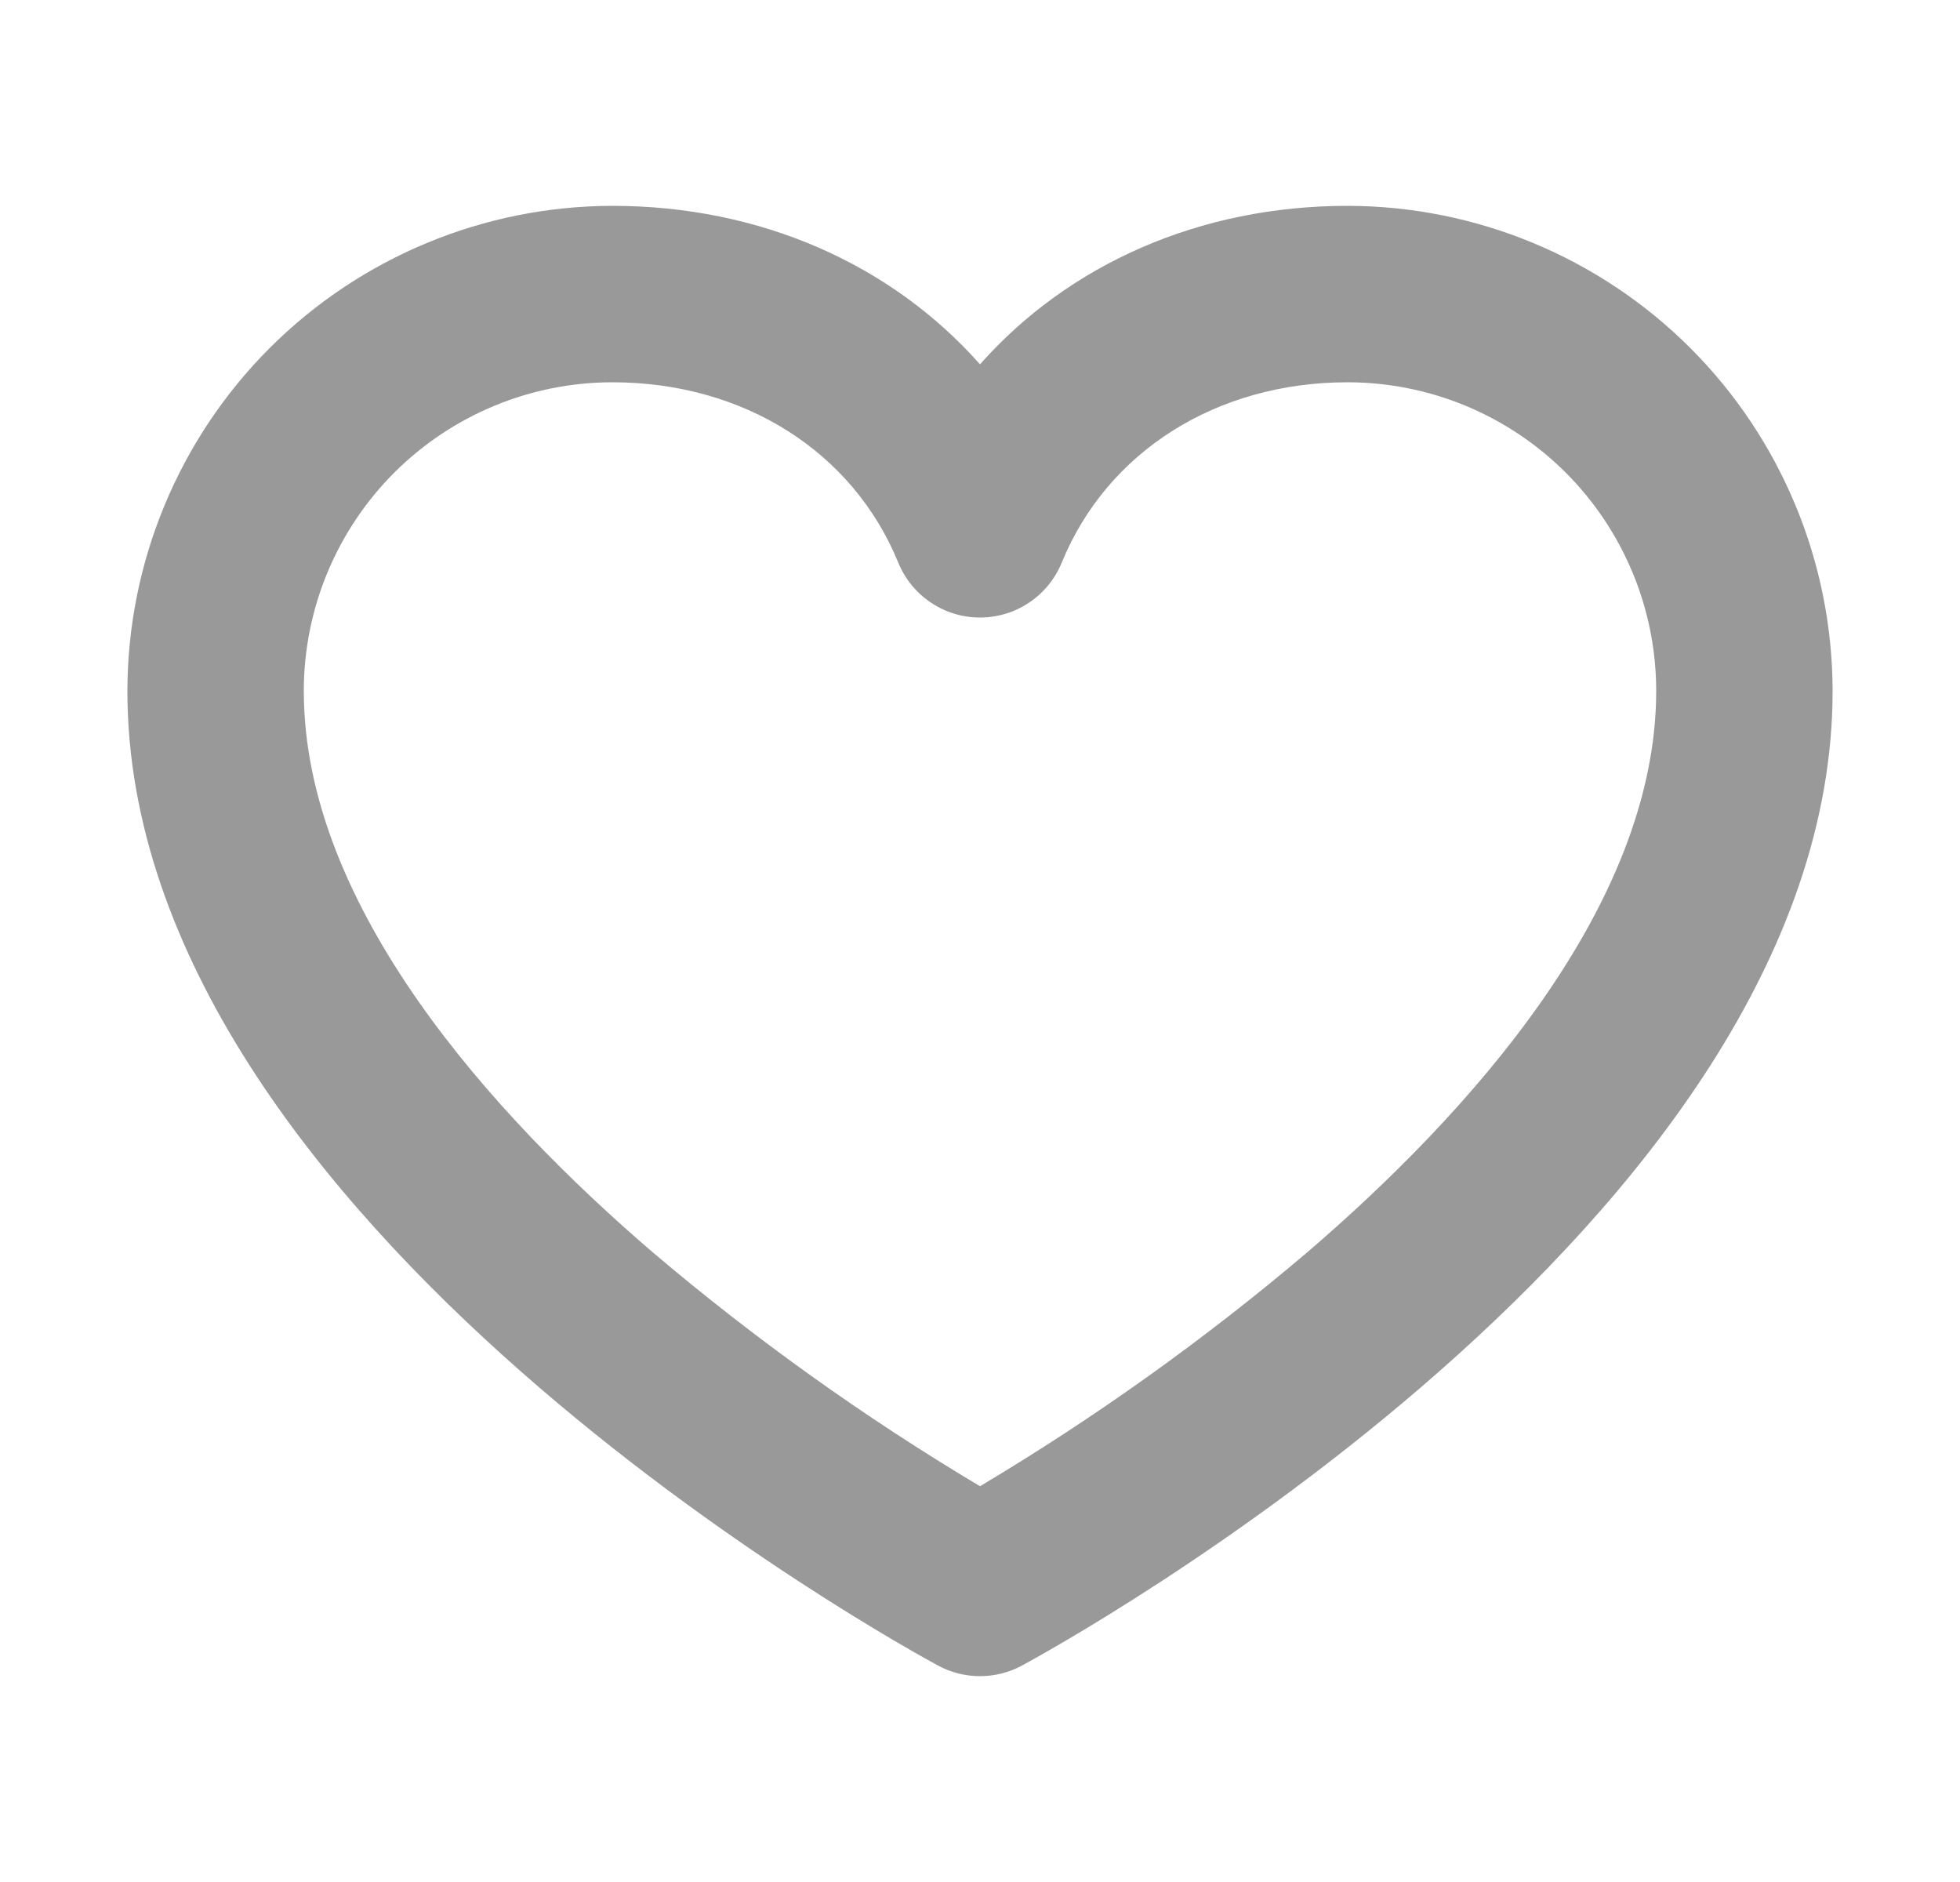
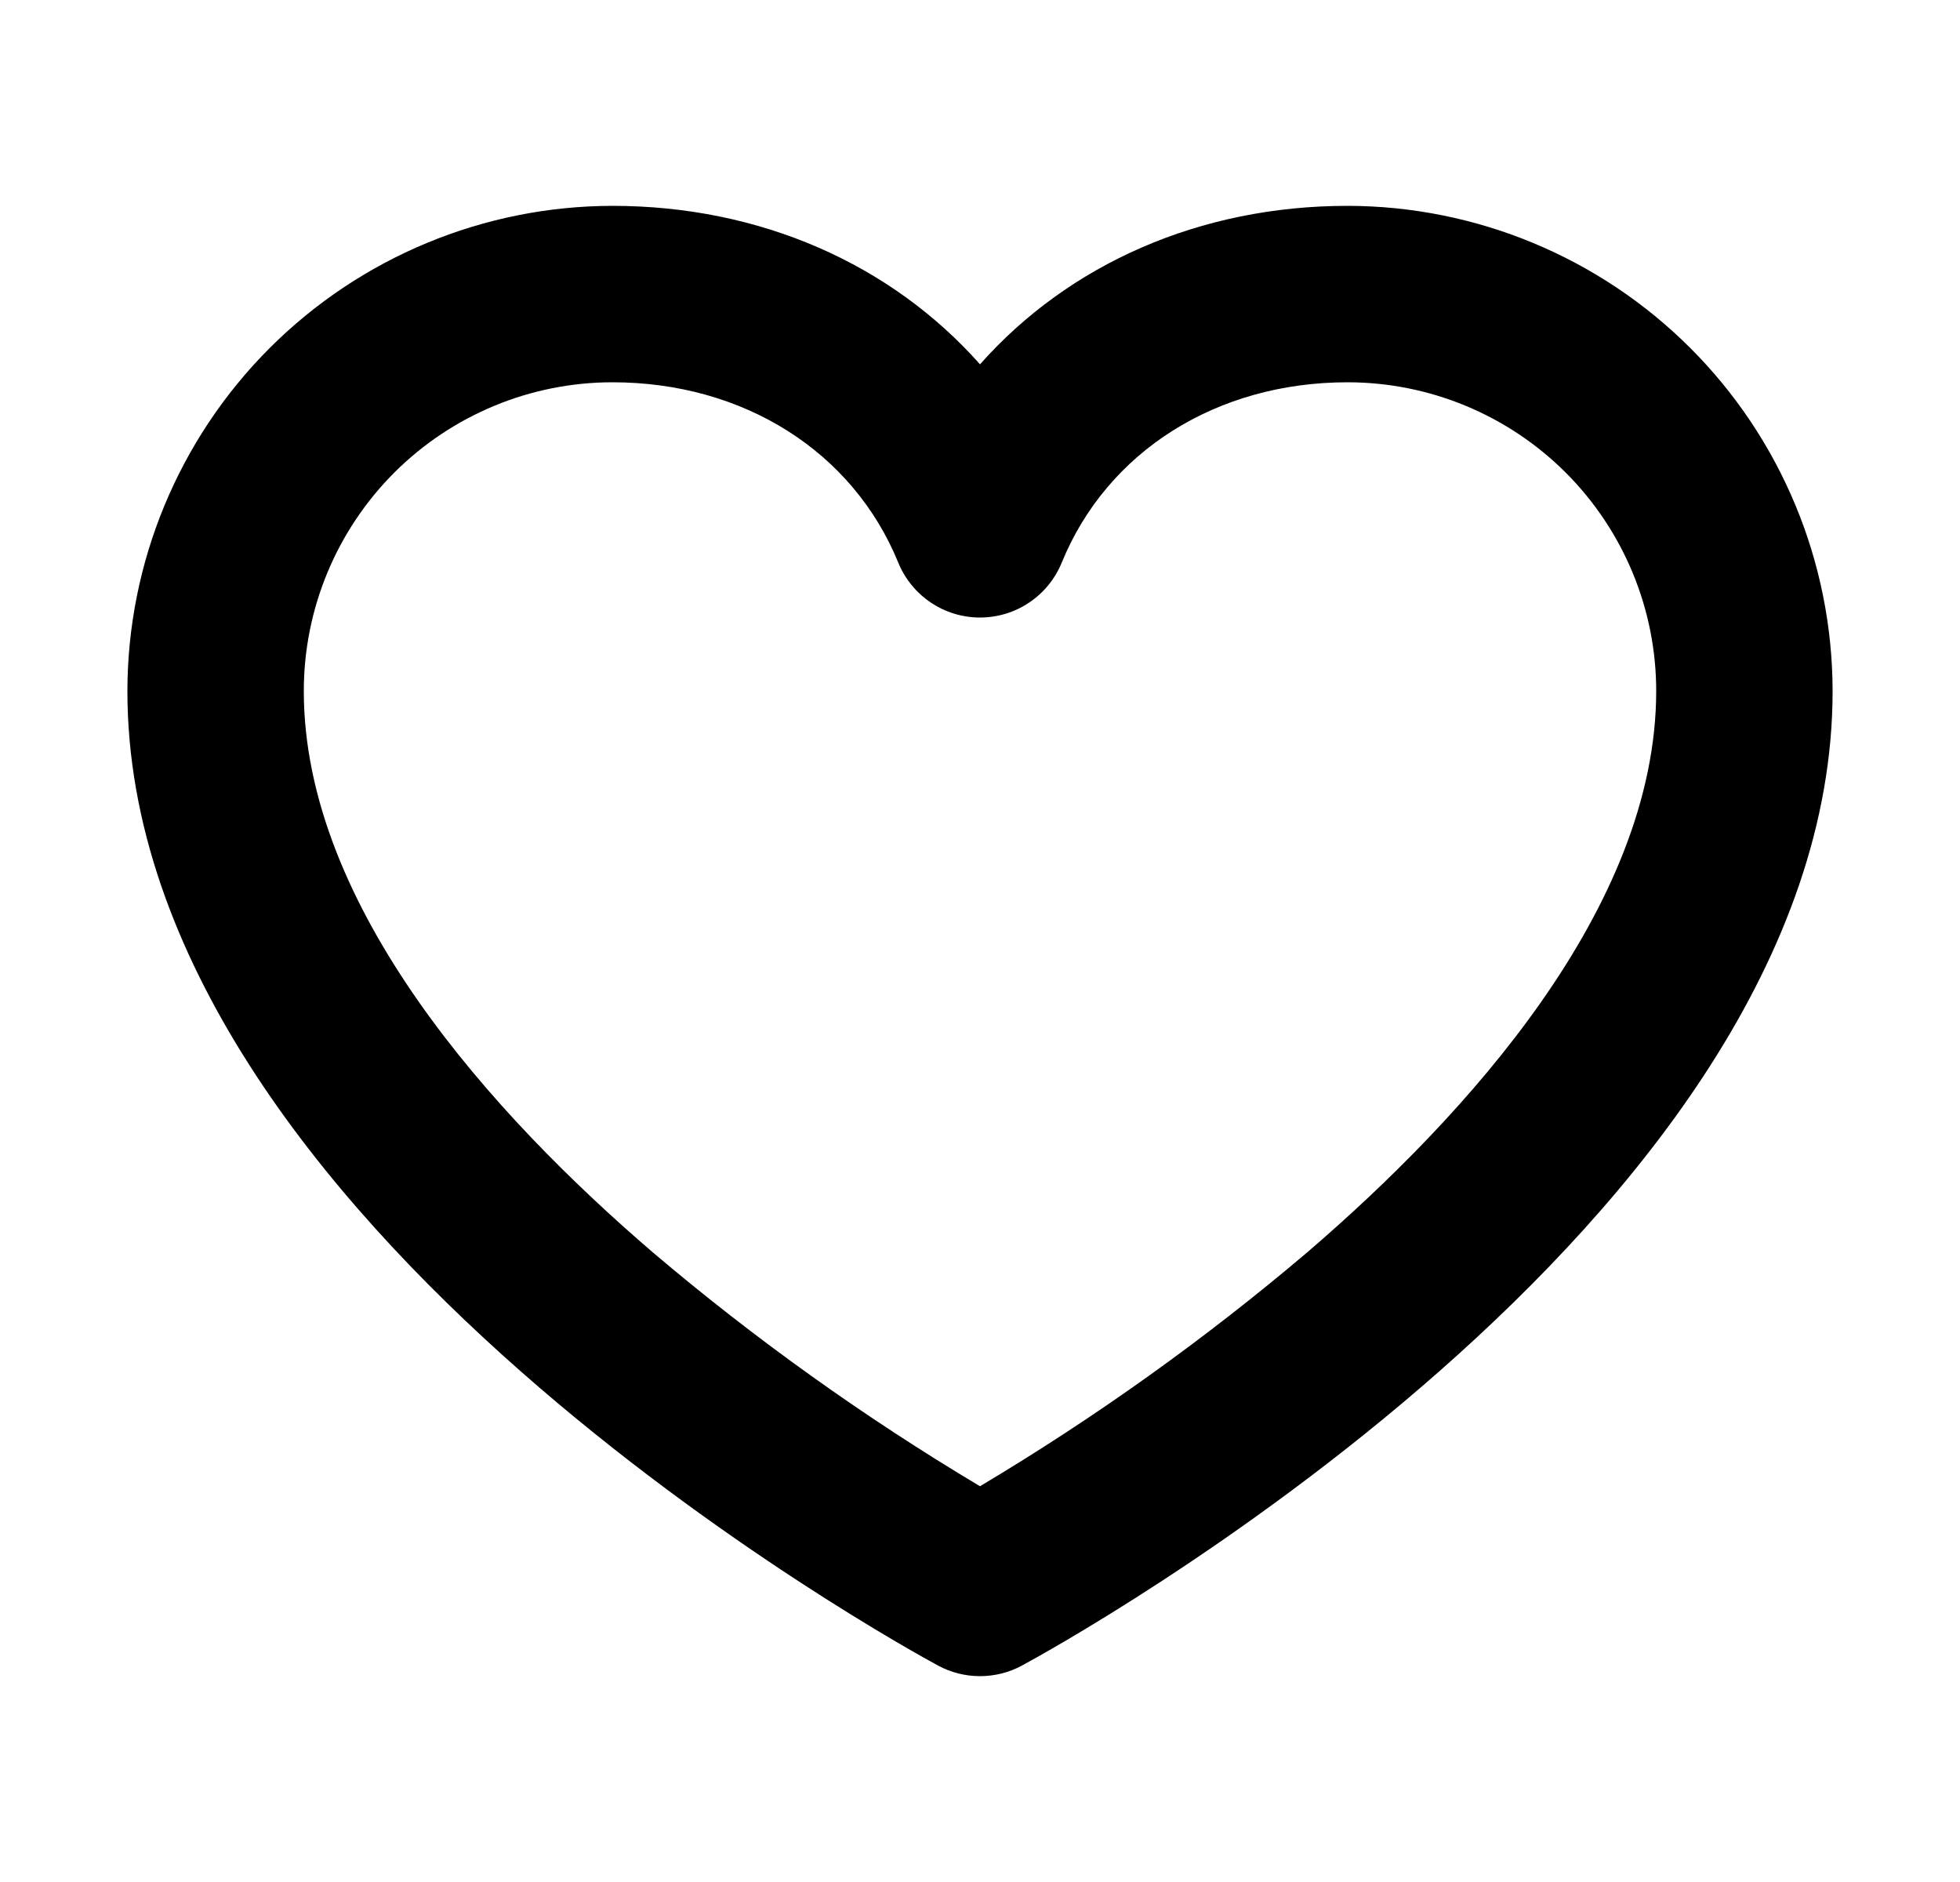
<svg xmlns="http://www.w3.org/2000/svg" width="25" height="24" viewBox="0 0 25 24" fill="none">
-   <path d="M17.188 2.625C15.304 2.625 13.633 3.368 12.5 4.646C11.367 3.368 9.696 2.625 7.812 2.625C6.172 2.627 4.599 3.28 3.439 4.439C2.28 5.599 1.627 7.172 1.625 8.812C1.625 15.594 11.545 21.013 11.967 21.241C12.13 21.329 12.314 21.375 12.5 21.375C12.686 21.375 12.87 21.329 13.033 21.241C13.455 21.013 23.375 15.594 23.375 8.812C23.373 7.172 22.721 5.599 21.561 4.439C20.401 3.28 18.828 2.627 17.188 2.625ZM16.673 15.971C15.367 17.079 13.971 18.076 12.5 18.953C11.029 18.076 9.633 17.079 8.327 15.971C6.296 14.228 3.875 11.571 3.875 8.812C3.875 7.768 4.29 6.767 5.028 6.028C5.767 5.29 6.768 4.875 7.812 4.875C9.481 4.875 10.878 5.756 11.458 7.176C11.543 7.383 11.687 7.56 11.873 7.684C12.058 7.809 12.277 7.875 12.5 7.875C12.723 7.875 12.942 7.809 13.127 7.684C13.313 7.56 13.457 7.383 13.542 7.176C14.122 5.756 15.519 4.875 17.188 4.875C18.232 4.875 19.233 5.29 19.972 6.028C20.71 6.767 21.125 7.768 21.125 8.812C21.125 11.571 18.704 14.228 16.673 15.971Z" fill="#999999" />
+   <path d="M17.188 2.625C15.304 2.625 13.633 3.368 12.5 4.646C11.367 3.368 9.696 2.625 7.812 2.625C6.172 2.627 4.599 3.28 3.439 4.439C2.28 5.599 1.627 7.172 1.625 8.812C1.625 15.594 11.545 21.013 11.967 21.241C12.13 21.329 12.314 21.375 12.5 21.375C12.686 21.375 12.87 21.329 13.033 21.241C13.455 21.013 23.375 15.594 23.375 8.812C23.373 7.172 22.721 5.599 21.561 4.439C20.401 3.28 18.828 2.627 17.188 2.625ZM16.673 15.971C15.367 17.079 13.971 18.076 12.5 18.953C11.029 18.076 9.633 17.079 8.327 15.971C6.296 14.228 3.875 11.571 3.875 8.812C3.875 7.768 4.29 6.767 5.028 6.028C5.767 5.29 6.768 4.875 7.812 4.875C9.481 4.875 10.878 5.756 11.458 7.176C11.543 7.383 11.687 7.56 11.873 7.684C12.058 7.809 12.277 7.875 12.5 7.875C12.723 7.875 12.942 7.809 13.127 7.684C13.313 7.56 13.457 7.383 13.542 7.176C14.122 5.756 15.519 4.875 17.188 4.875C18.232 4.875 19.233 5.29 19.972 6.028C20.71 6.767 21.125 7.768 21.125 8.812C21.125 11.571 18.704 14.228 16.673 15.971Z" fill="currentColor" />
</svg>
